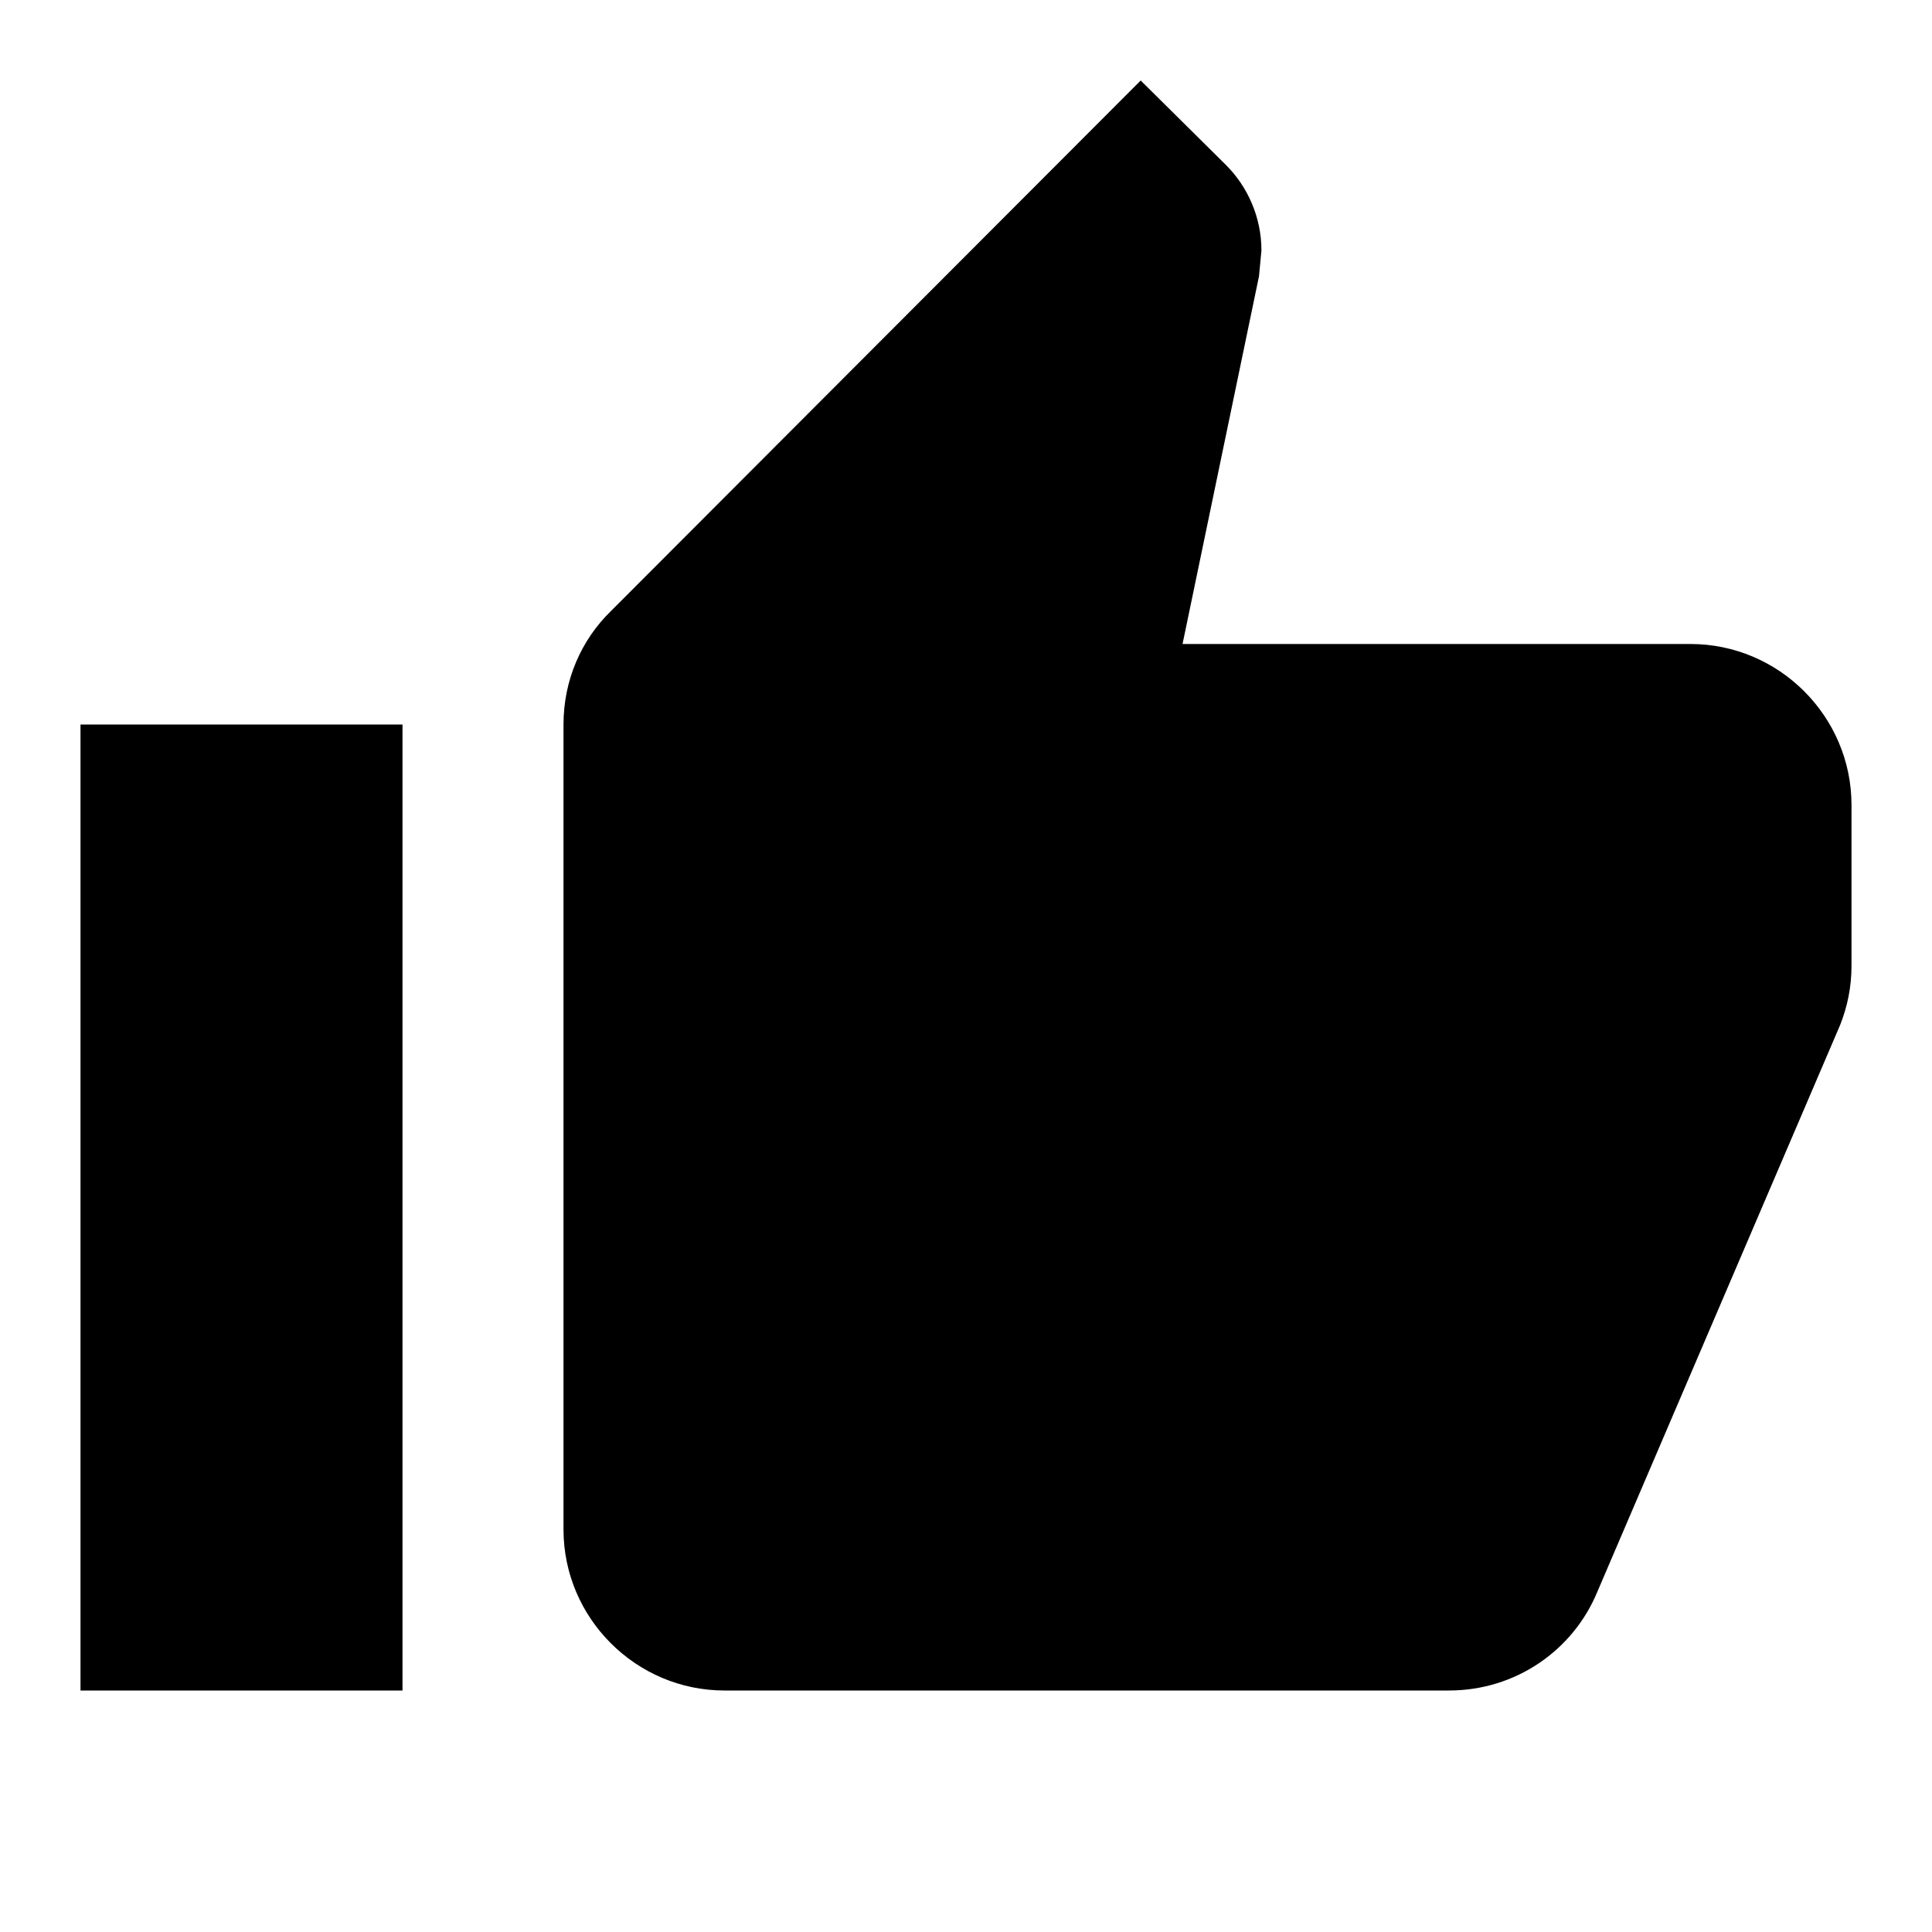
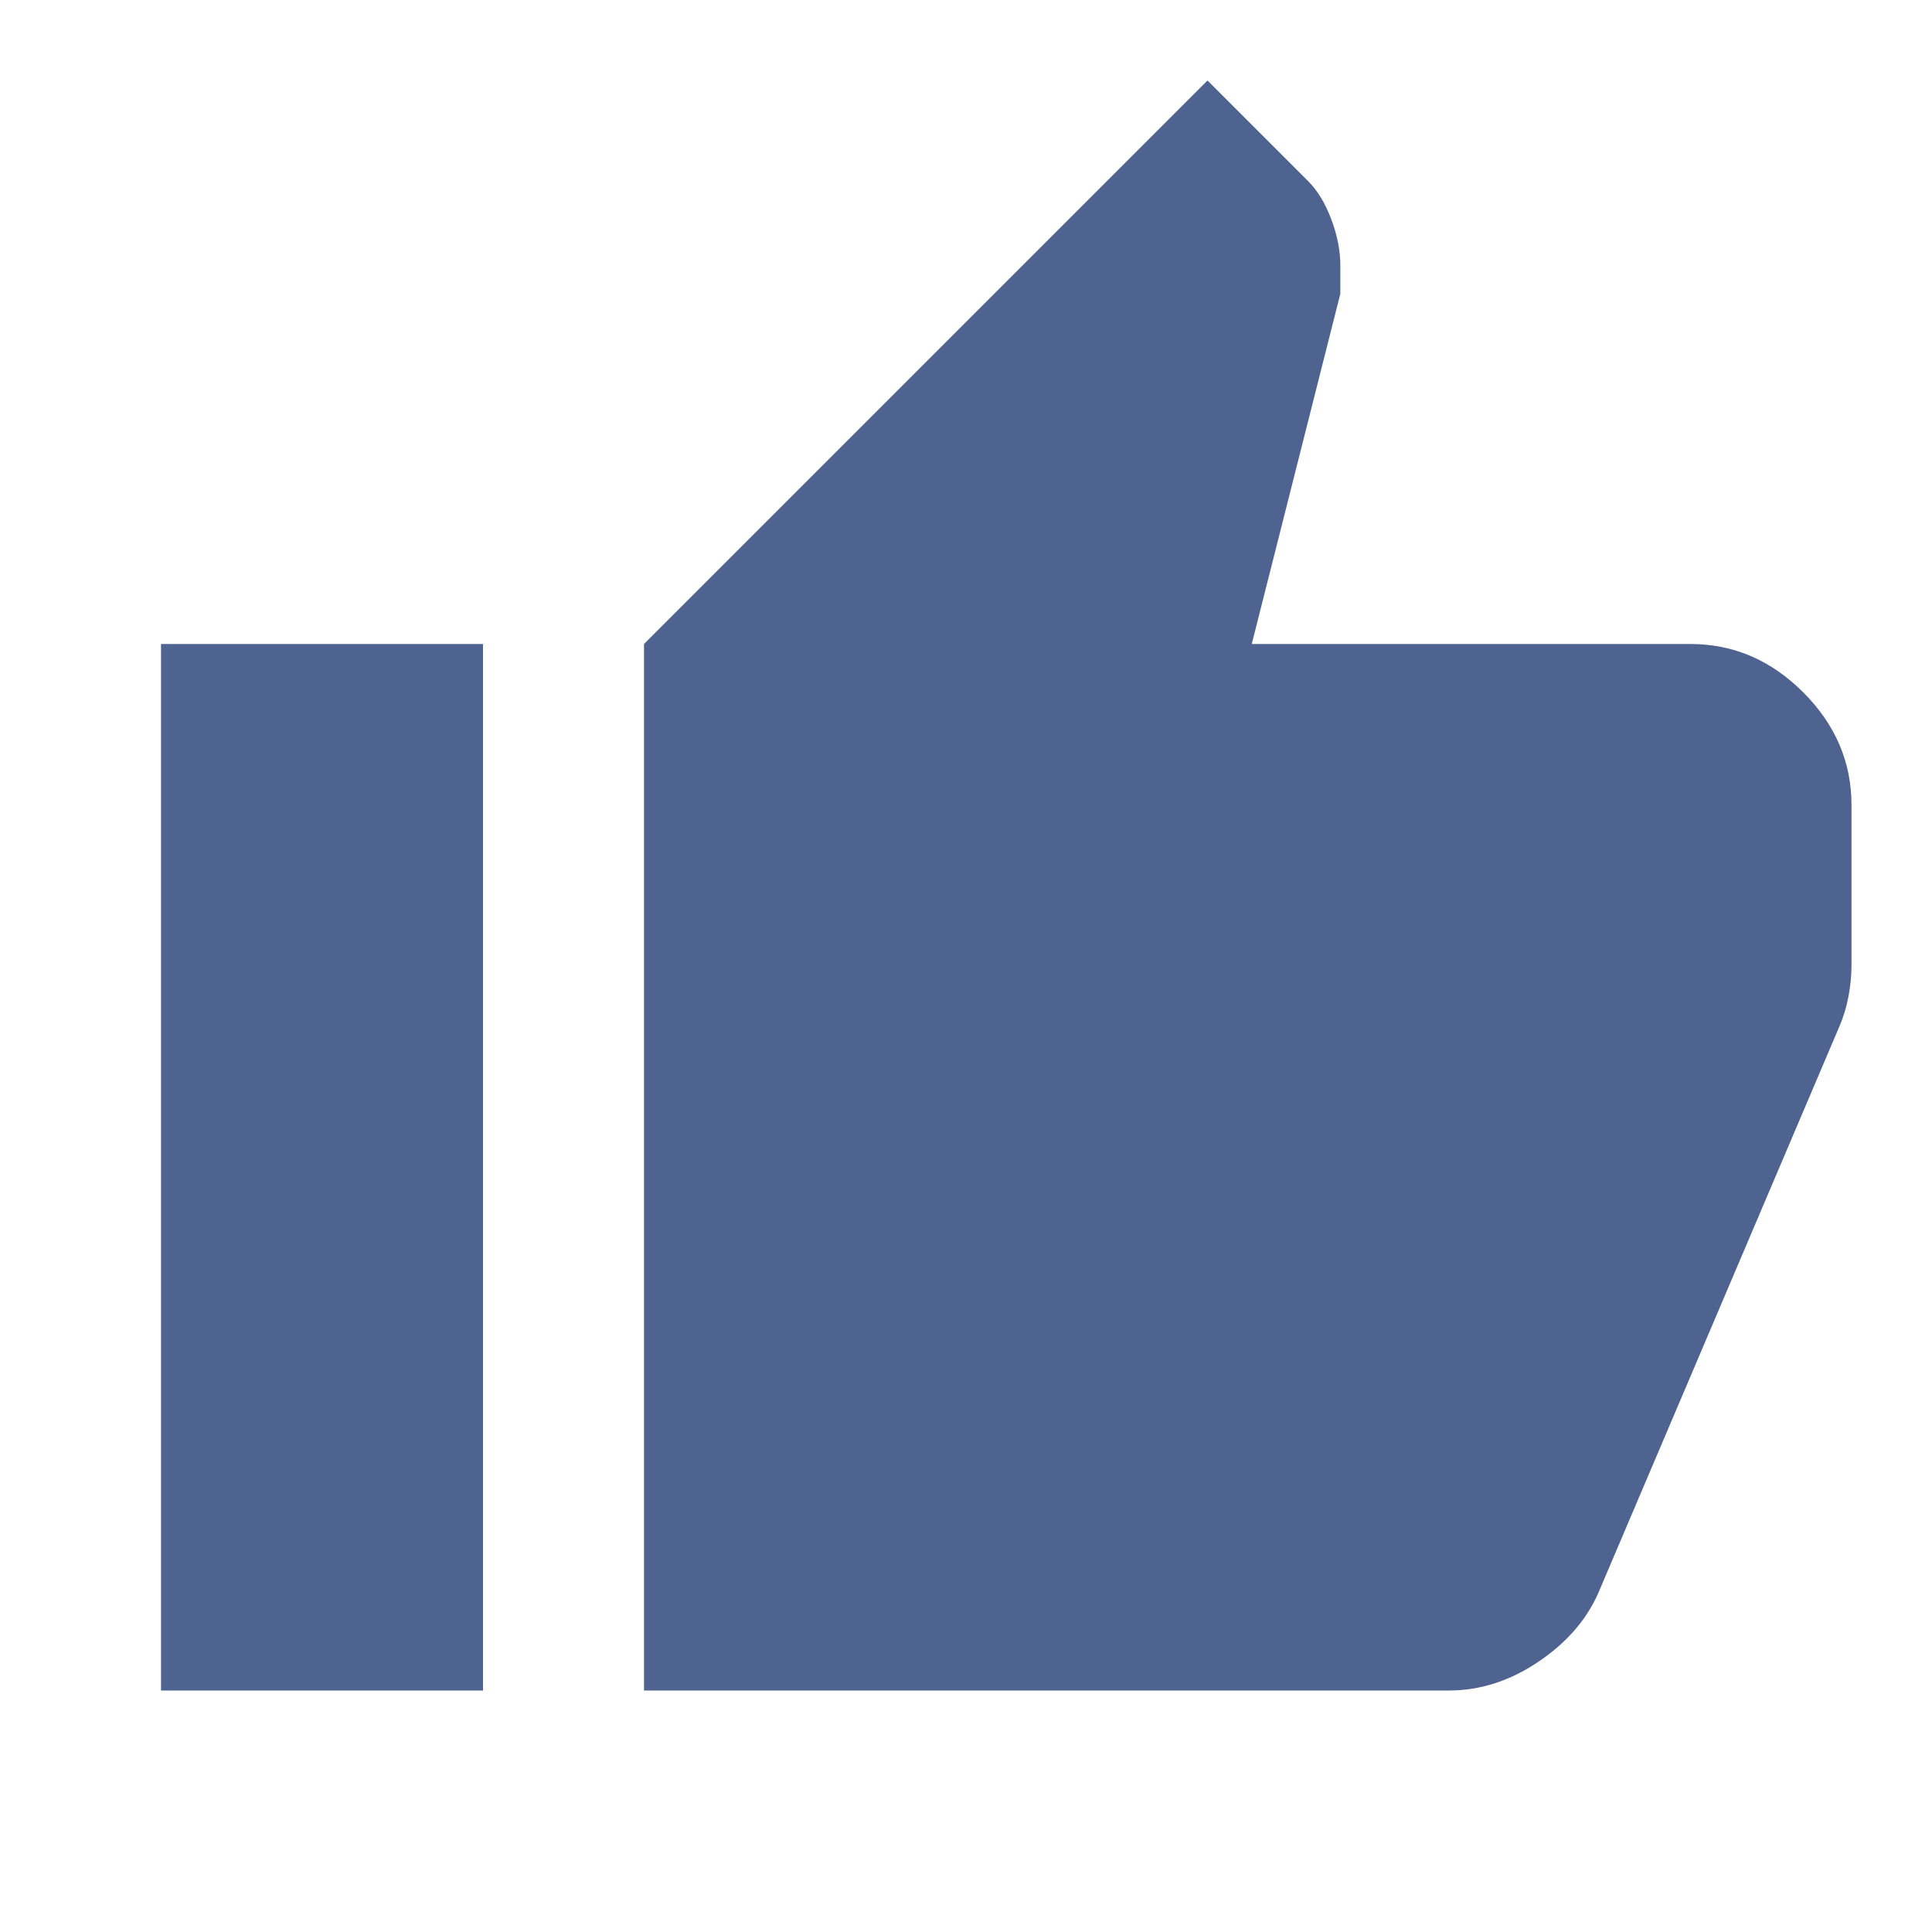
- <svg xmlns="http://www.w3.org/2000/svg" width="1em" height="1em" viewBox="0 0 24 24">
-   <path fill="currentColor" d="M1 21h4V9H1zm22-11c0-1.1-.9-2-2-2h-6.31l.95-4.57l.03-.32c0-.41-.17-.79-.44-1.06L14.17 1L7.59 7.59C7.22 7.95 7 8.45 7 9v10c0 1.1.9 2 2 2h9c.83 0 1.54-.5 1.84-1.22l3.02-7.05c.09-.23.14-.47.14-.73z" />
+ <svg xmlns="http://www.w3.org/2000/svg" width="24" height="24" viewBox="0 0 24 24">
+   <path fill="#4f6391" d="M18 21H8V8l7-7l1.25 1.25q.175.175.288.475t.112.575v.35L15.55 8H21q.8 0 1.4.6T23 10v2q0 .175-.037.375t-.113.375l-3 7.05q-.225.5-.75.85T18 21M6 8v13H2V8z" />
</svg>
